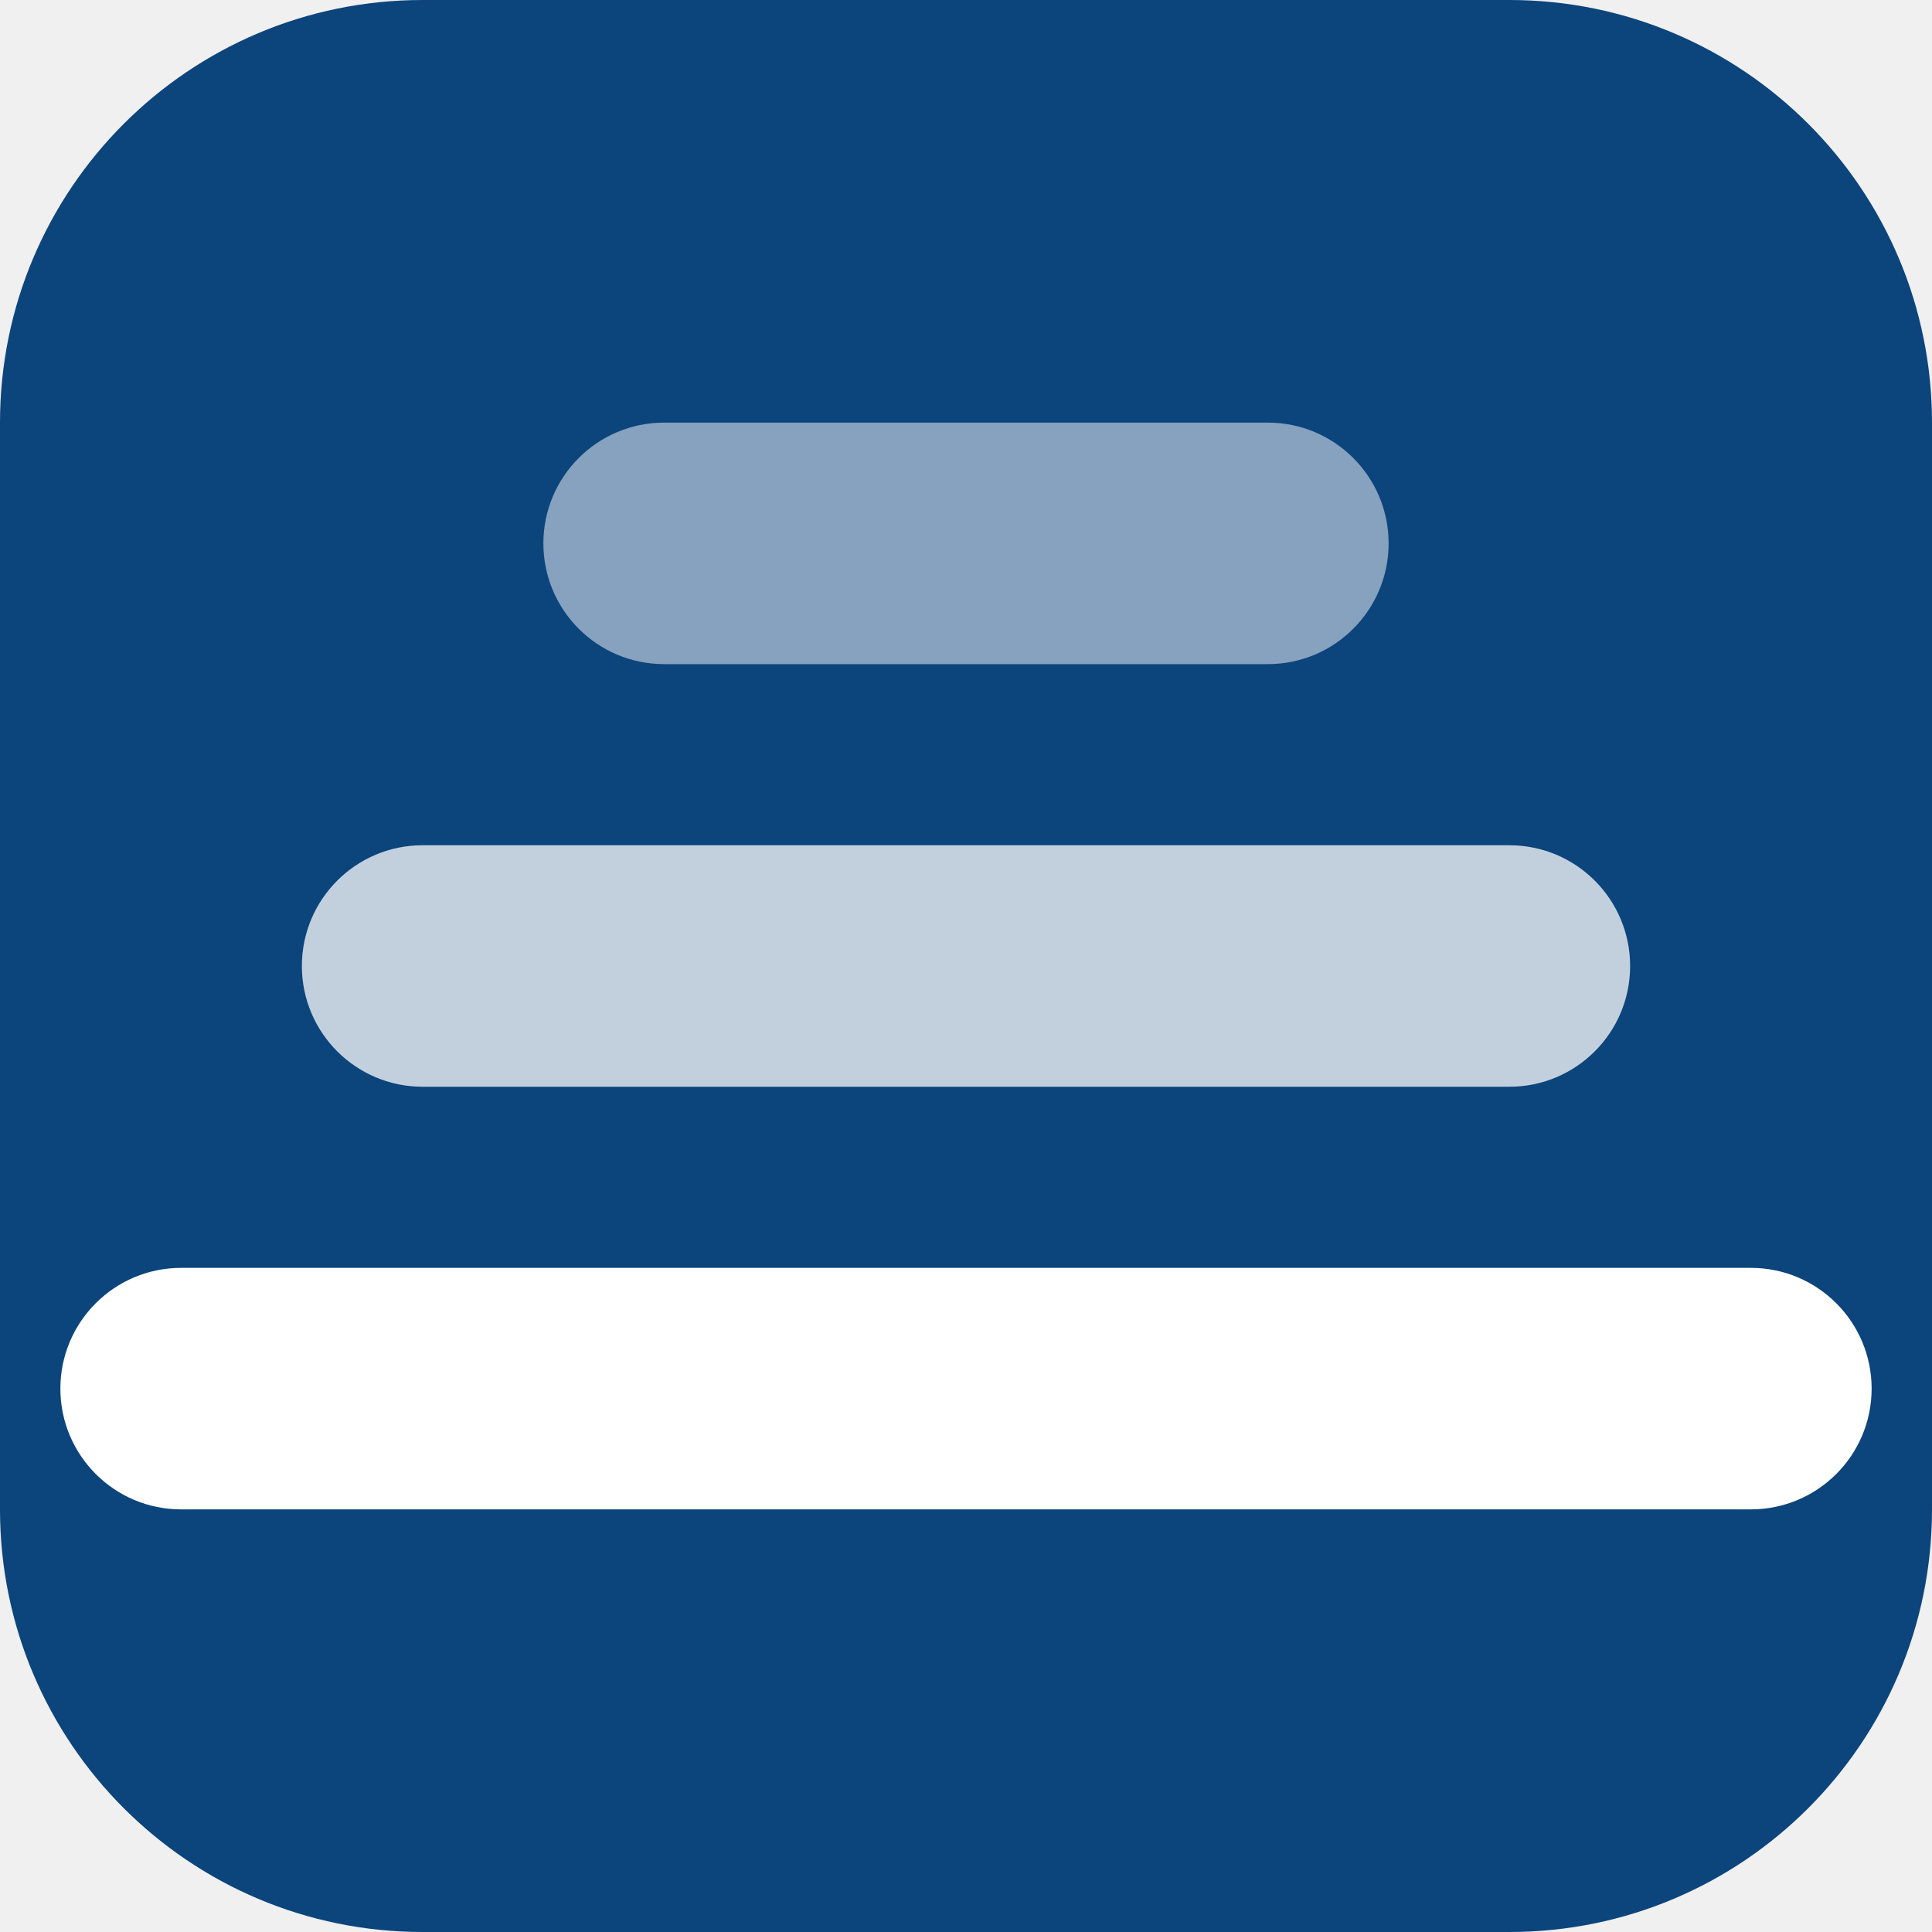
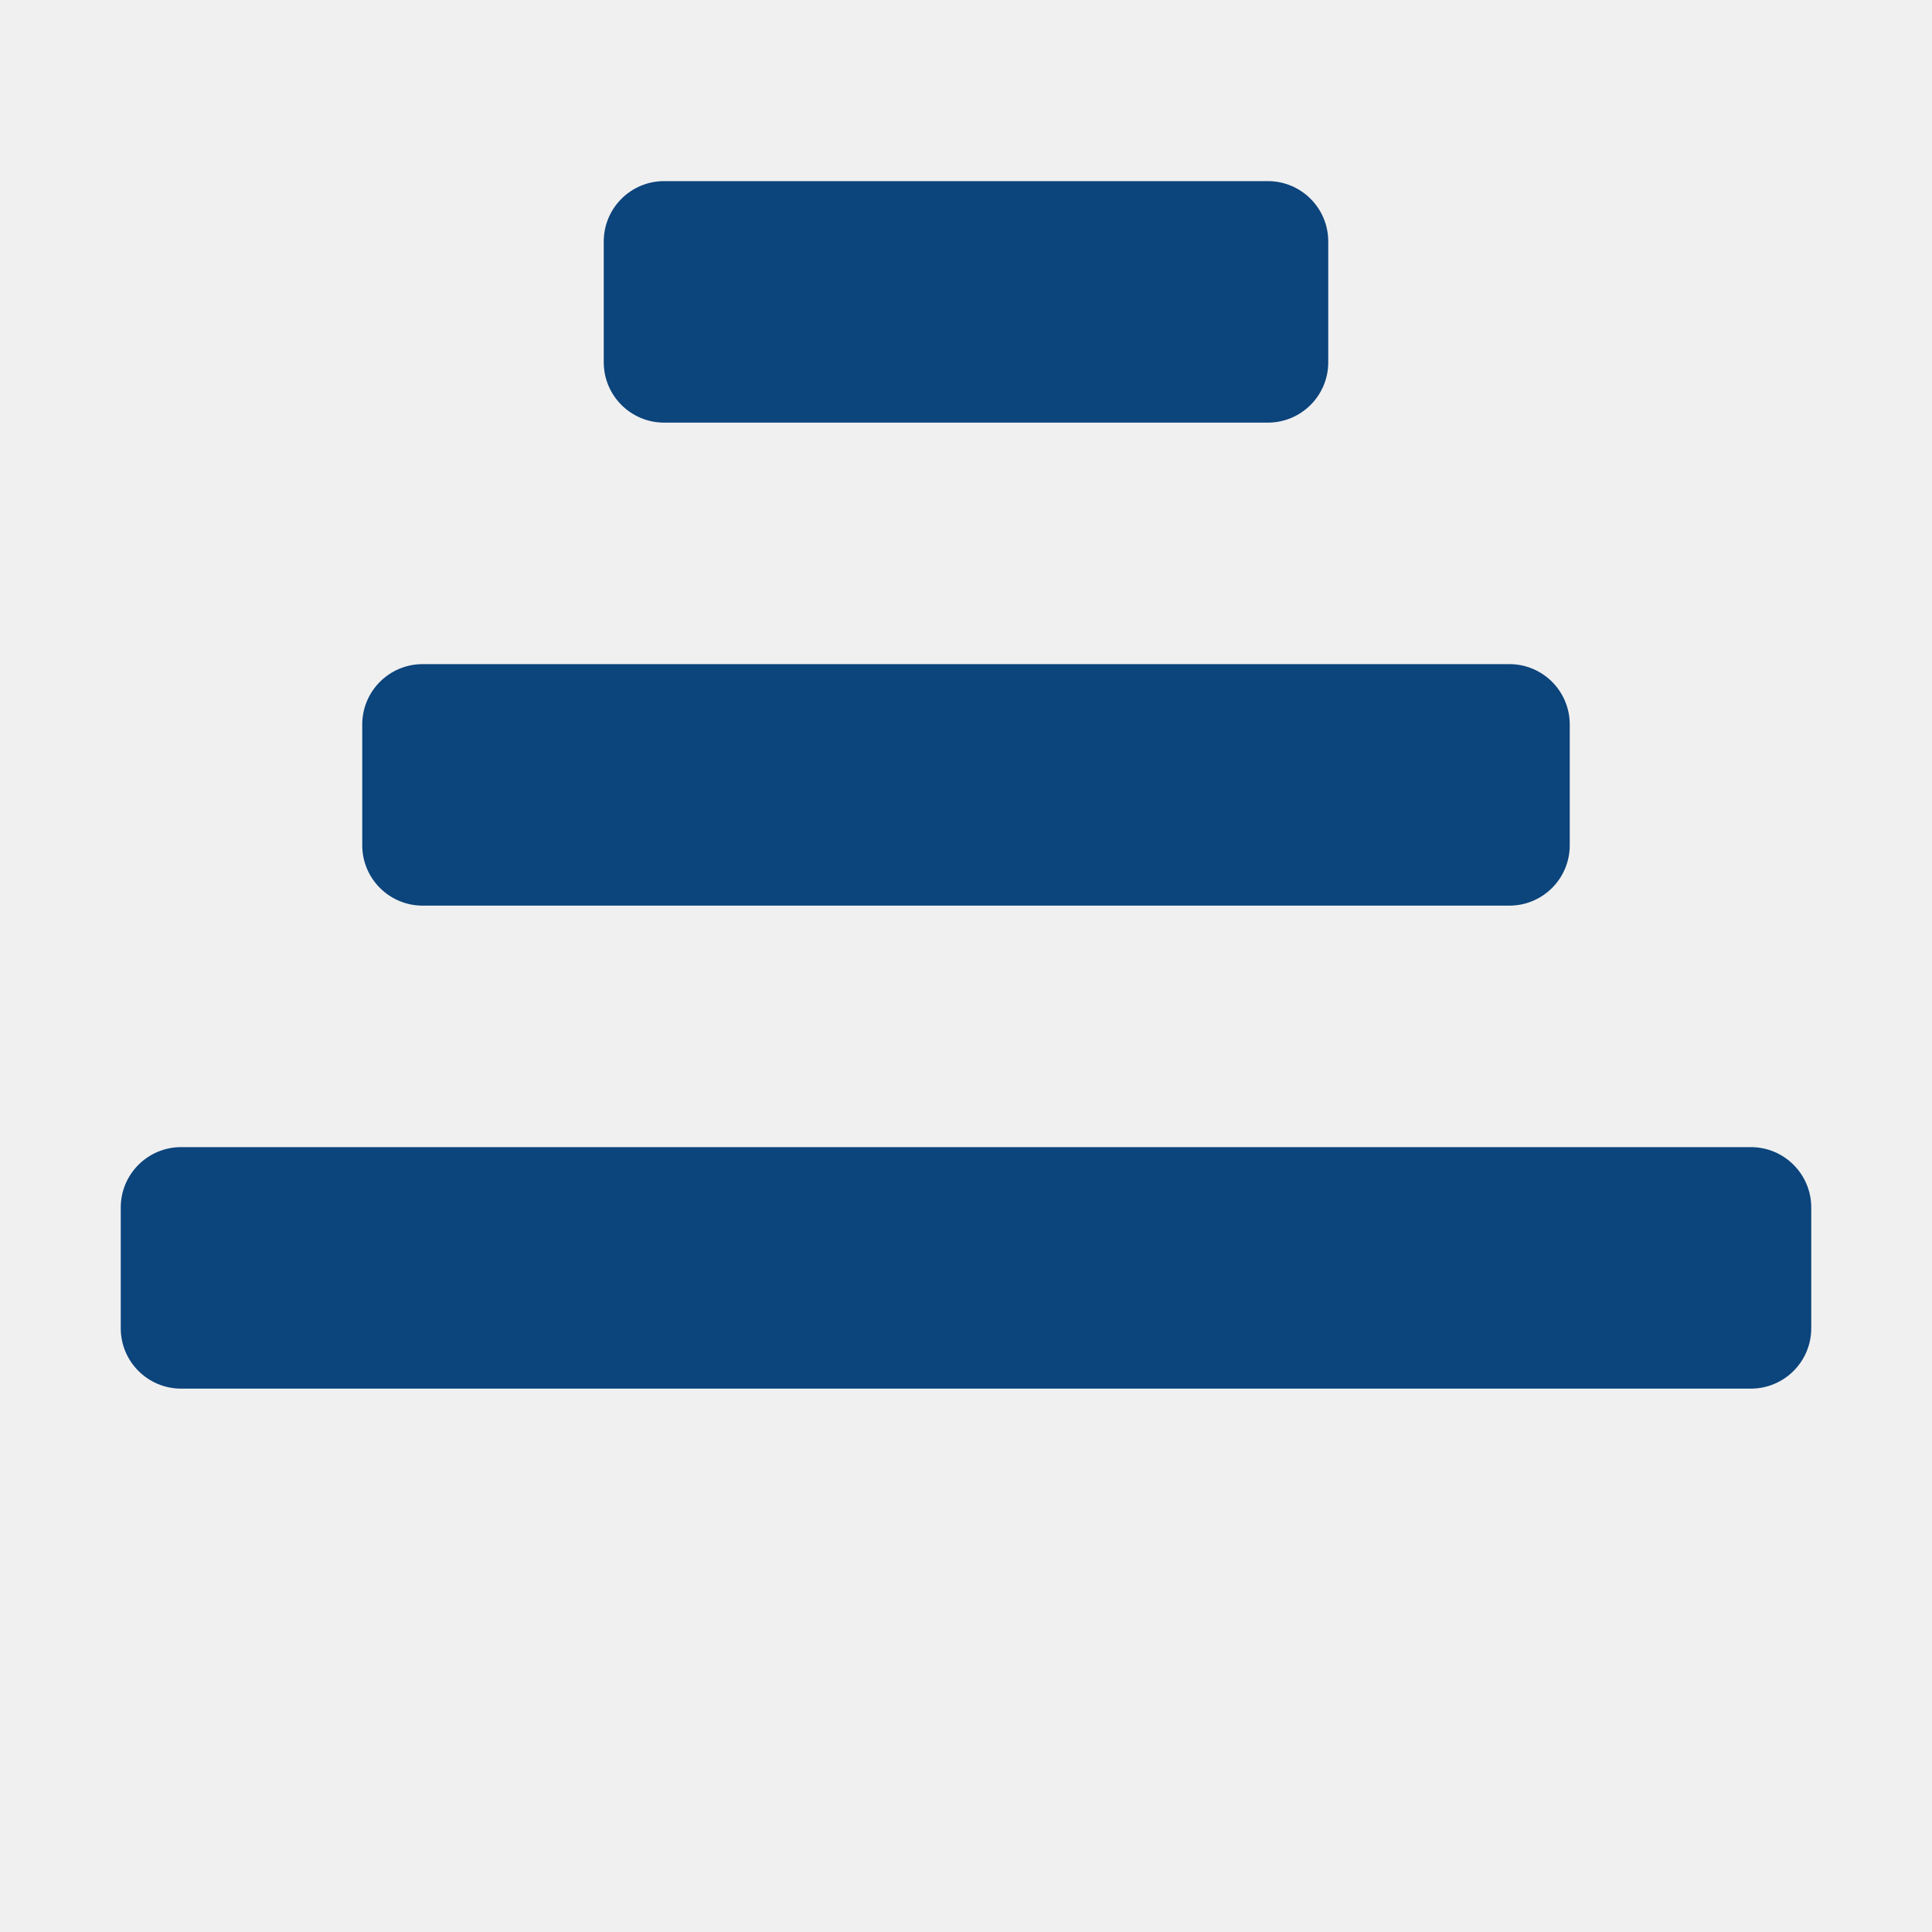
<svg xmlns="http://www.w3.org/2000/svg" viewBox="0 0 32 32">
-   <rect width="32" height="32" rx="7" fill="#0C447C" />
-   <rect x="9" y="7" width="14" height="4" rx="2" fill="white" opacity="0.5" />
-   <rect x="5" y="14" width="22" height="4" rx="2" fill="white" opacity="0.75" />
-   <rect x="1" y="21" width="30" height="4" rx="2" fill="white" />
+   <rect x="10" y="3" width="12" height="4" rx="1" fill="#0C447C" />
+   <rect x="6" y="11" width="20" height="4" rx="1" fill="#0C447C" />
+   <rect x="2" y="19" width="28" height="4" rx="1" fill="#0C447C" />
</svg>
